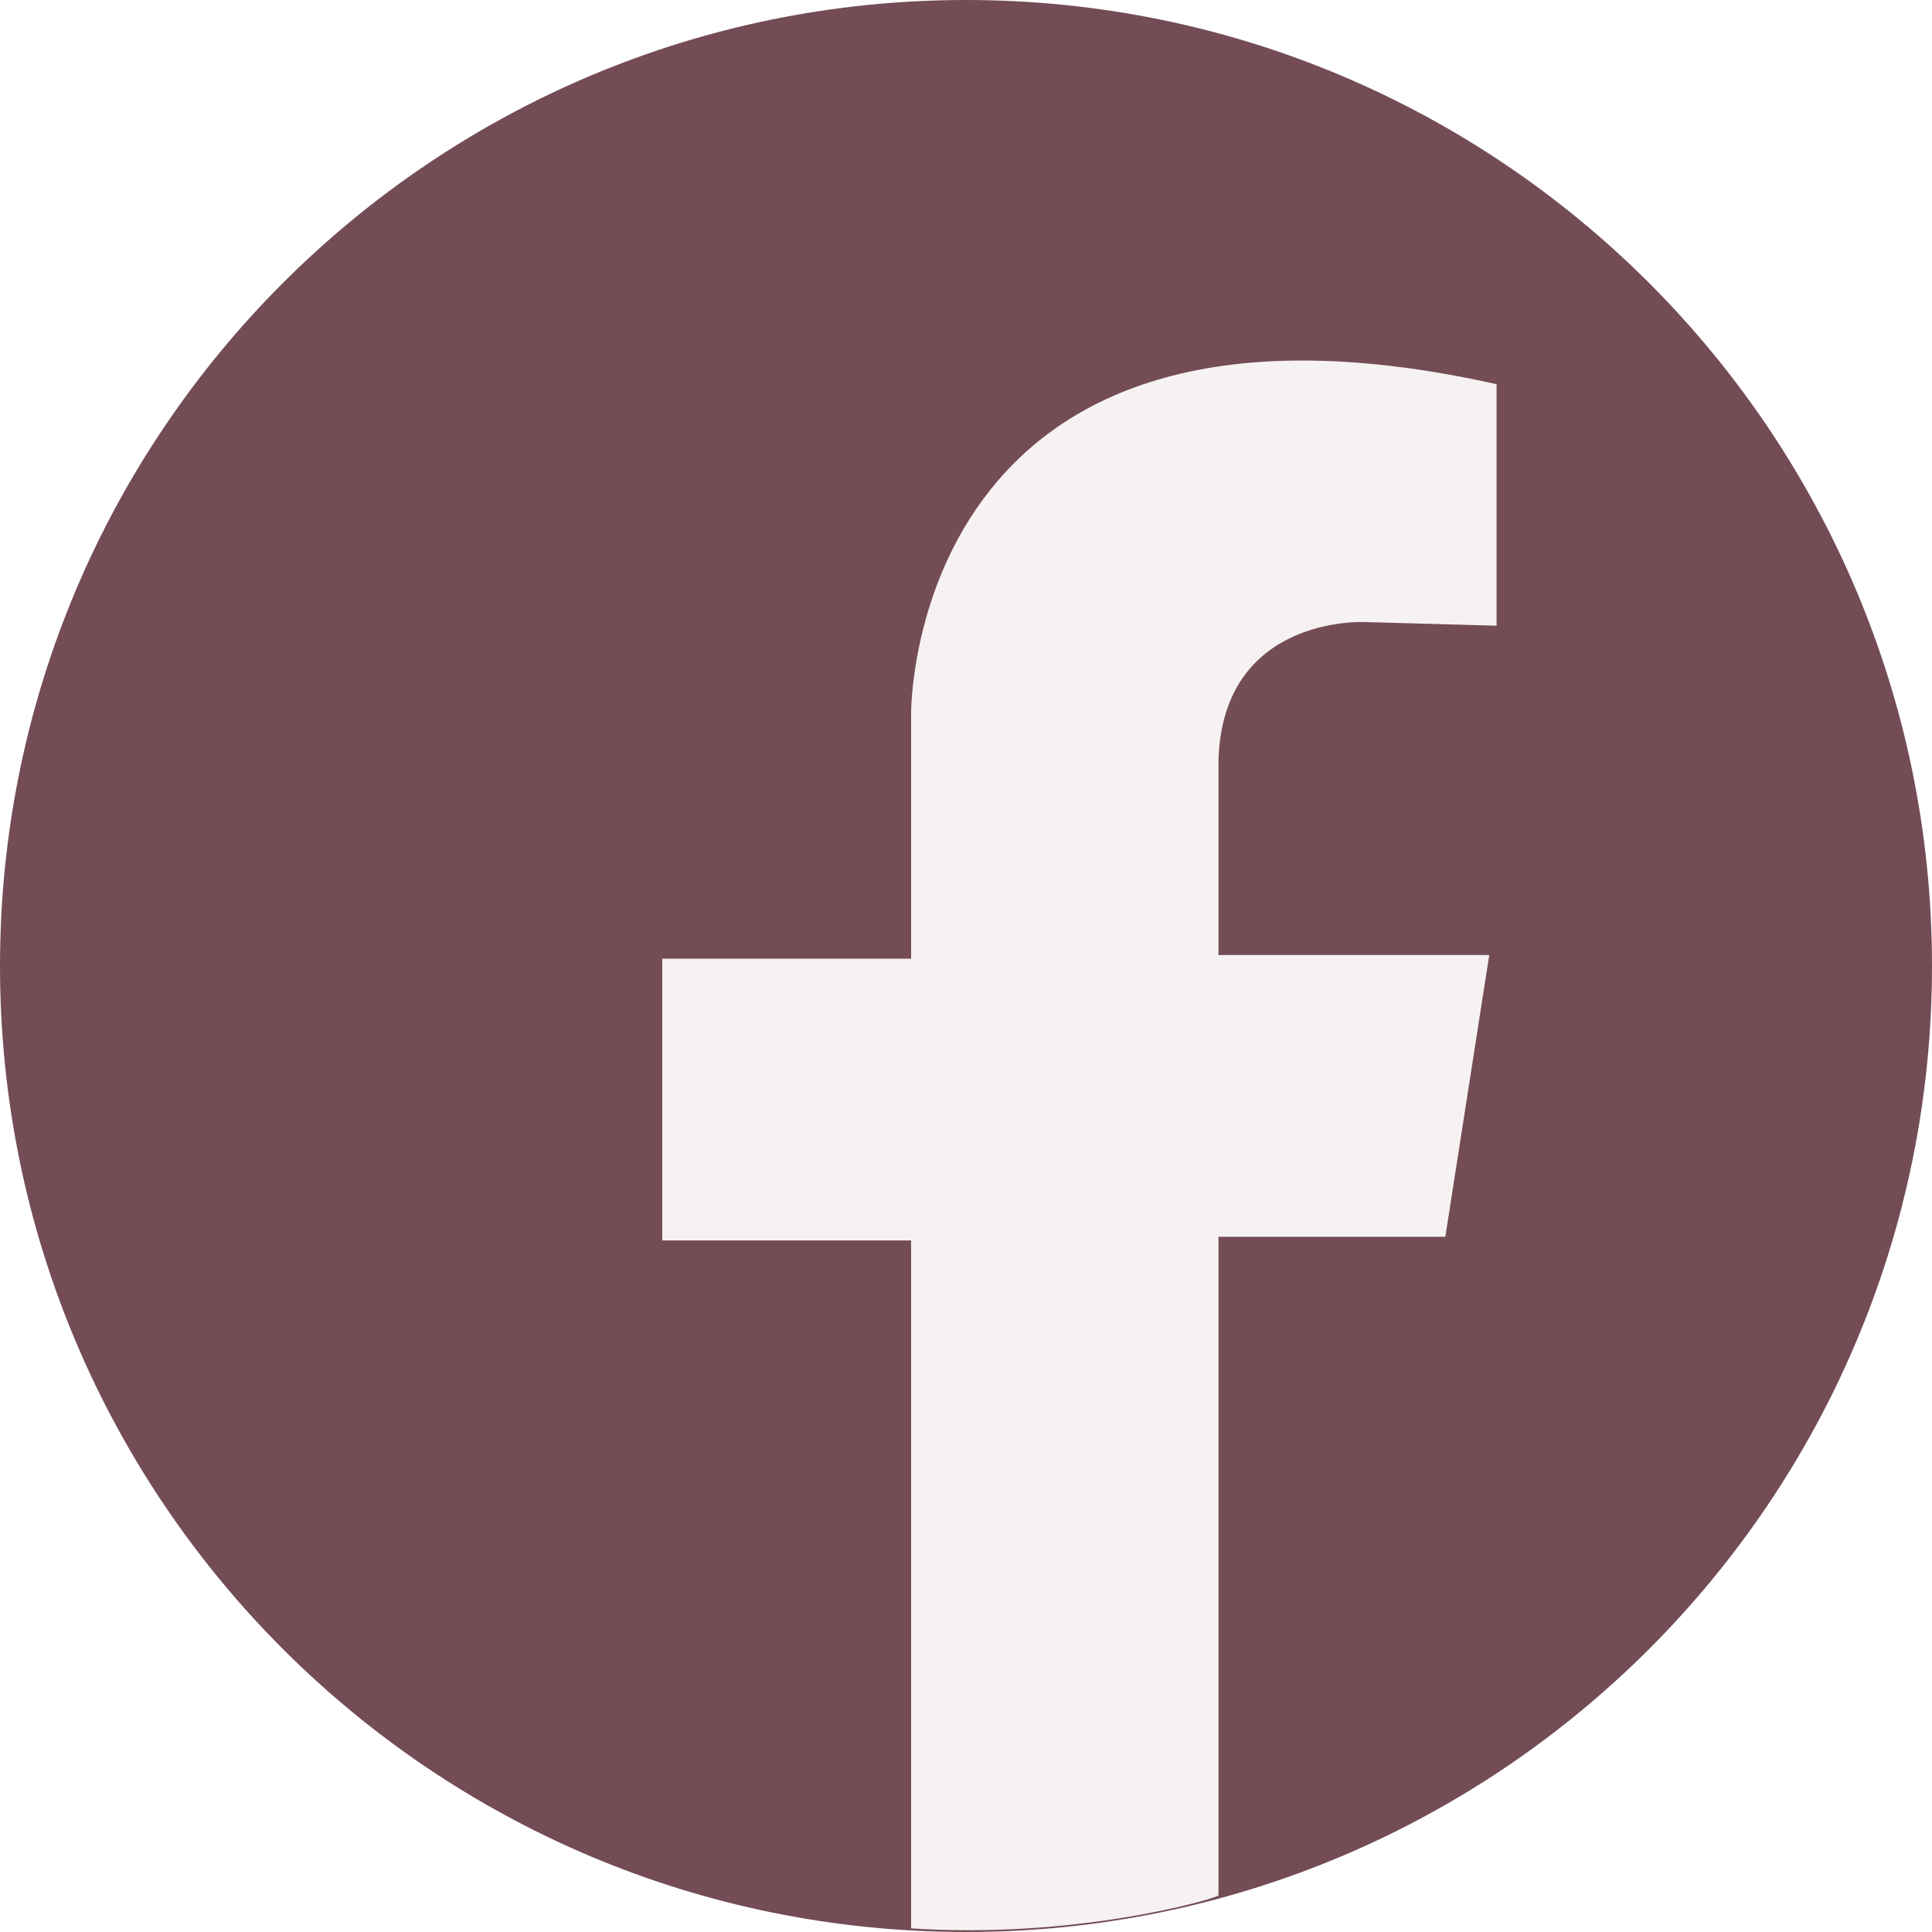
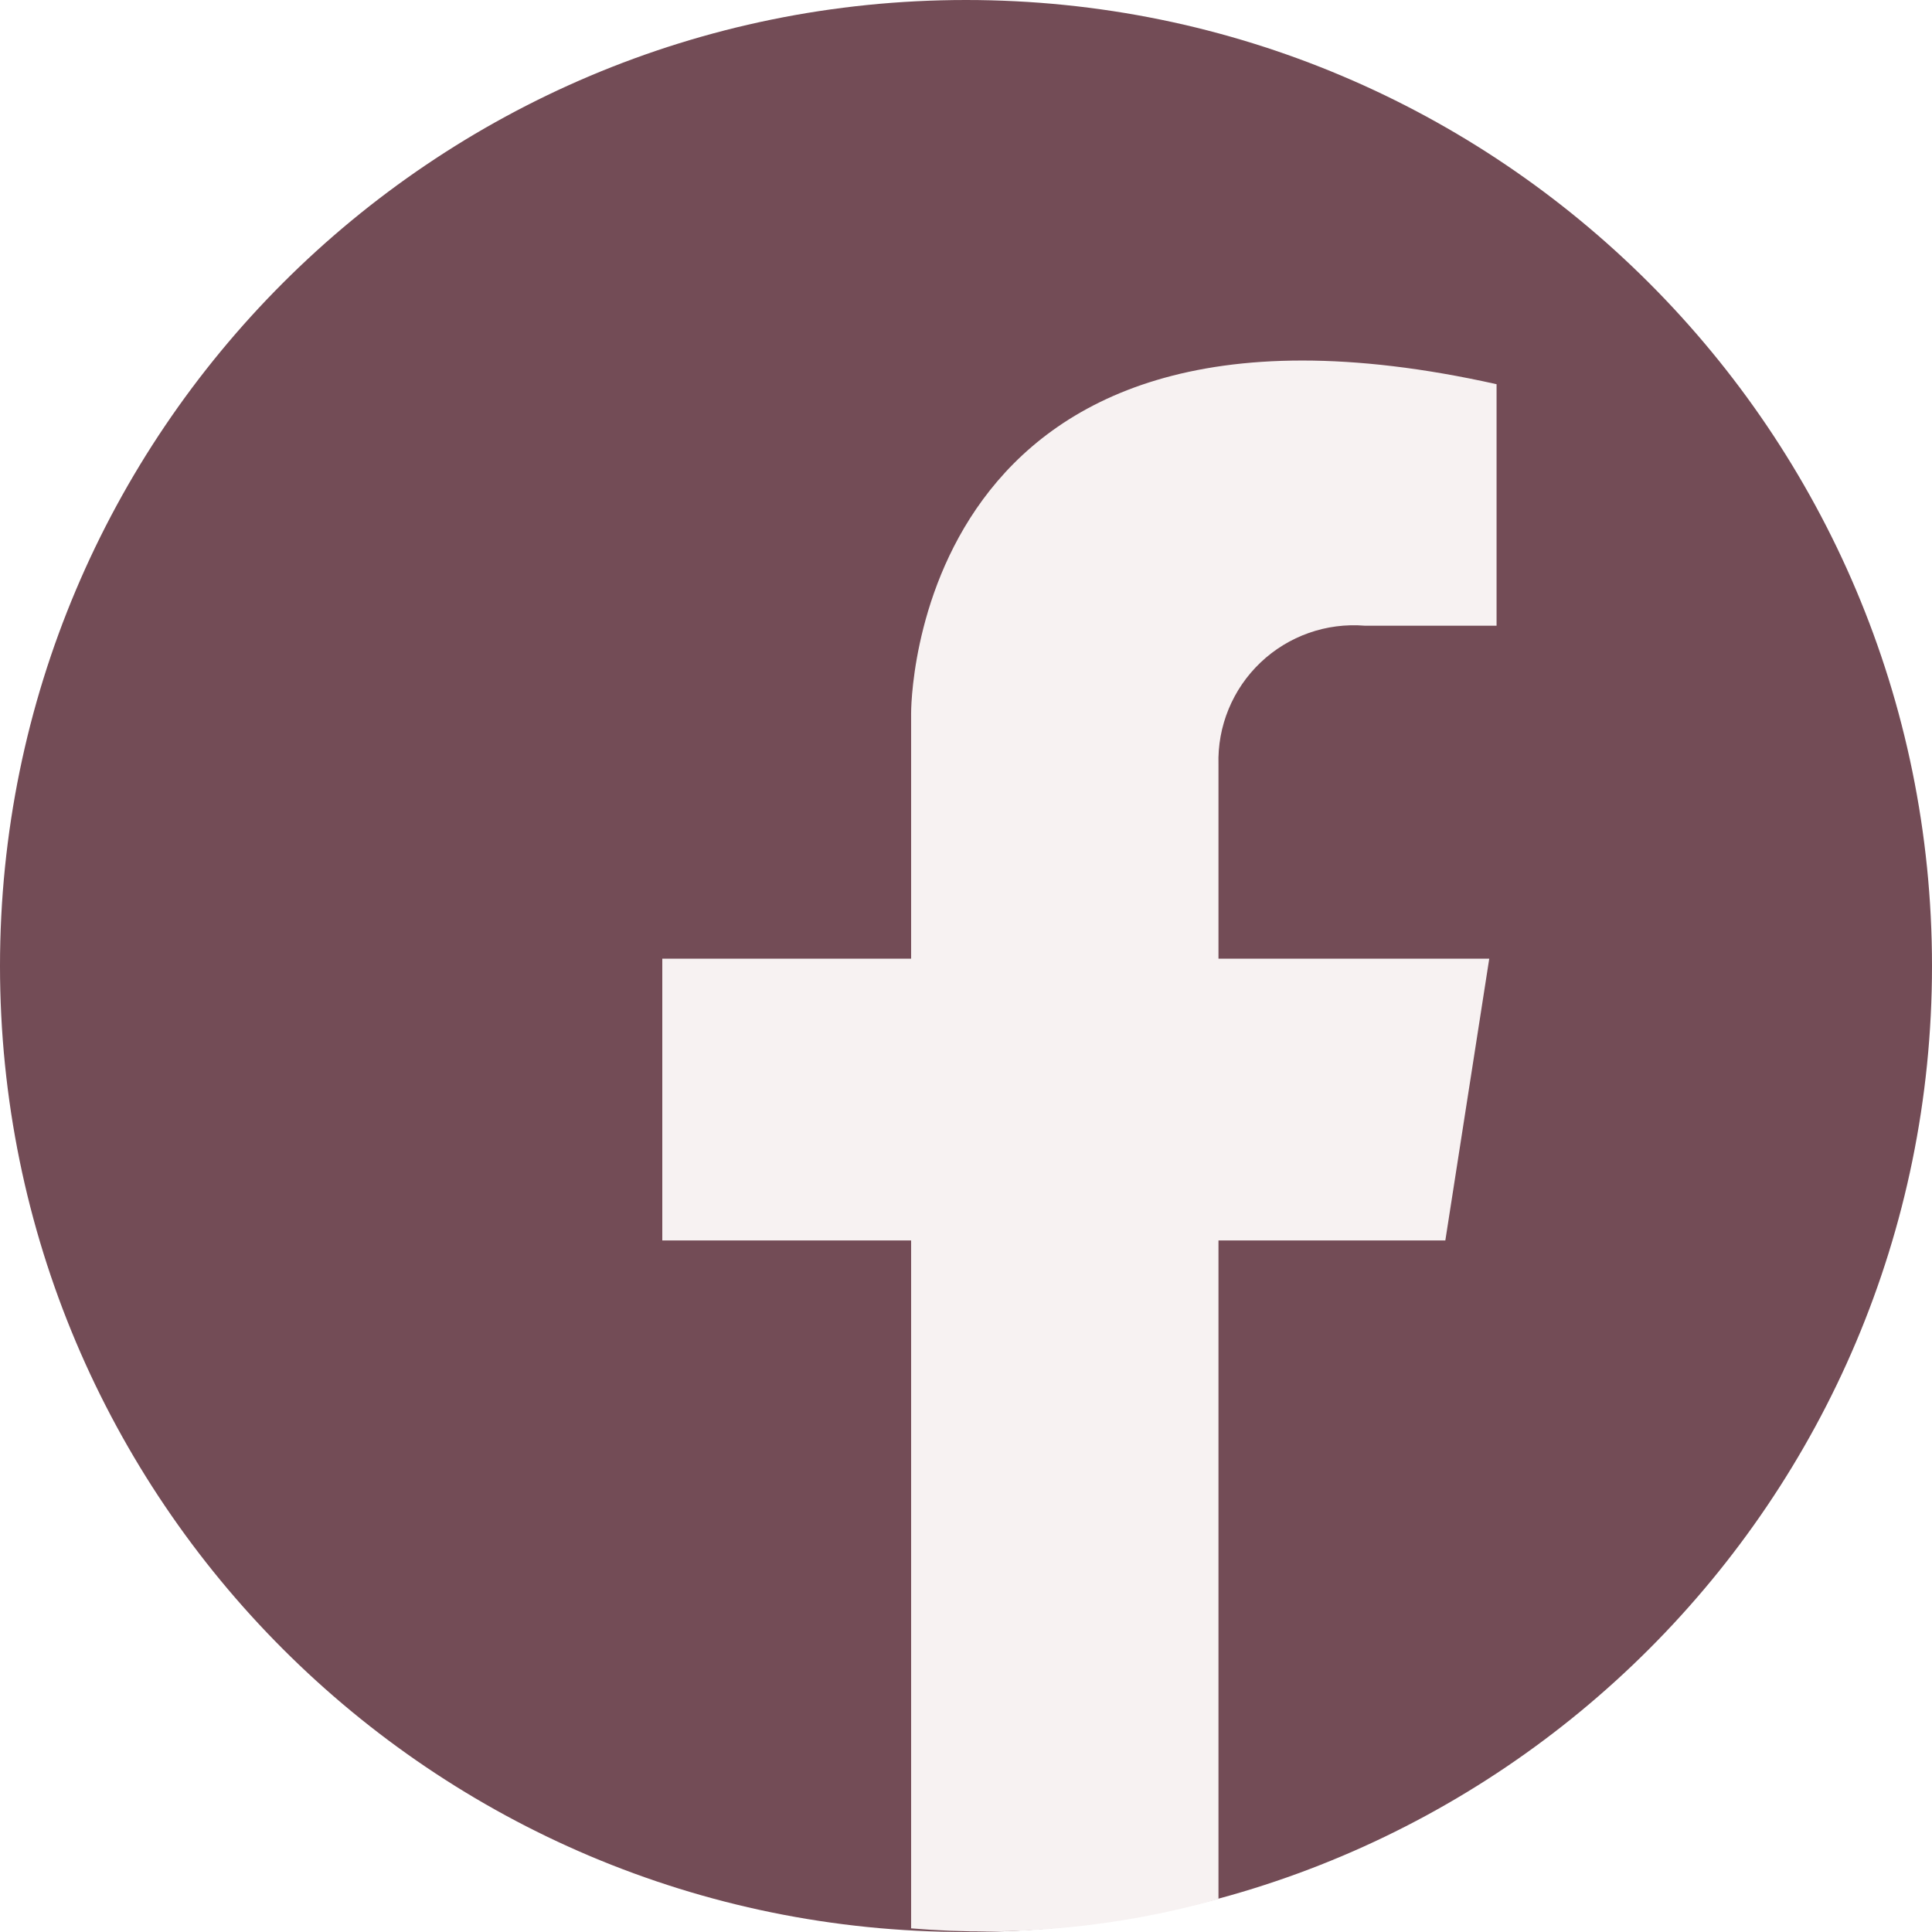
- <svg xmlns="http://www.w3.org/2000/svg" xmlns:xlink="http://www.w3.org/1999/xlink" id="Layer_1" viewBox="0 0 52.8 52.8" width="52.8" height="52.8">
-   <style>.st0{clip-path:url(#SVGID_2_);fill:#734c56}.st1{clip-path:url(#SVGID_4_);fill:none;stroke:#734c56;stroke-width:2}.st2{fill:#f7f2f2}</style>
+ <svg xmlns="http://www.w3.org/2000/svg" width="67.2" height="67.2" viewBox="0 0 52.8 52.8">
  <defs>
-     <path id="SVGID_1_" d="M0 0h52.8v52.8H0z" />
+     <clipPath id="a">
+       <path fill="none" d="M0 0h52.8v52.8H0z" />
+     </clipPath>
  </defs>
-   <clipPath id="SVGID_2_">
-     <use overflow="visible" xlink:href="#SVGID_1_" />
-   </clipPath>
-   <path d="M26.4 51.8c14 0 25.4-11.4 25.4-25.4S40.4 1 26.4 1 1 12.4 1 26.4s11.4 25.4 25.4 25.4" class="st0" />
-   <defs>
-     <path id="SVGID_3_" d="M0 0h52.8v52.8H0z" />
-   </defs>
-   <clipPath id="SVGID_4_">
-     <use overflow="visible" xlink:href="#SVGID_3_" />
-   </clipPath>
-   <circle cx="26.4" cy="26.4" r="25.4" class="st1" />
-   <path d="M24.9 52.7V33.9h-6.8v-7.7h6.8v-6.7s-.1-12.6 16-9v6.6l-3.6-.1s-3.9-.2-4 3.8v5.3h7.4l-1.2 7.7h-6.2v18c-.1.1-3.9 1.2-8.4.9z" class="st2" />
+   <g clip-path="url(#a)">
+     <path fill="#734c56" d="M26.4 51.8A25.4 25.4 0 1 0 1 26.4a25.4 25.4 0 0 0 25.4 25.4" />
+   </g>
+   <g clip-path="url(#a)">
+     <circle cx="26.4" cy="26.4" r="25.4" fill="none" stroke="#734c56" stroke-width="2" />
+   </g>
+   <path fill="#f7f2f2" d="M24.9 52.7V33.9h-6.8v-7.7h6.8v-6.7s-.1-12.6 16-9v6.6h-3.6a3.7 3.7 0 0 0-4 3.8v5.3h7.4l-1.2 7.7h-6.2v18a23.6 23.6 0 0 1-8.4.8z" />
</svg>
